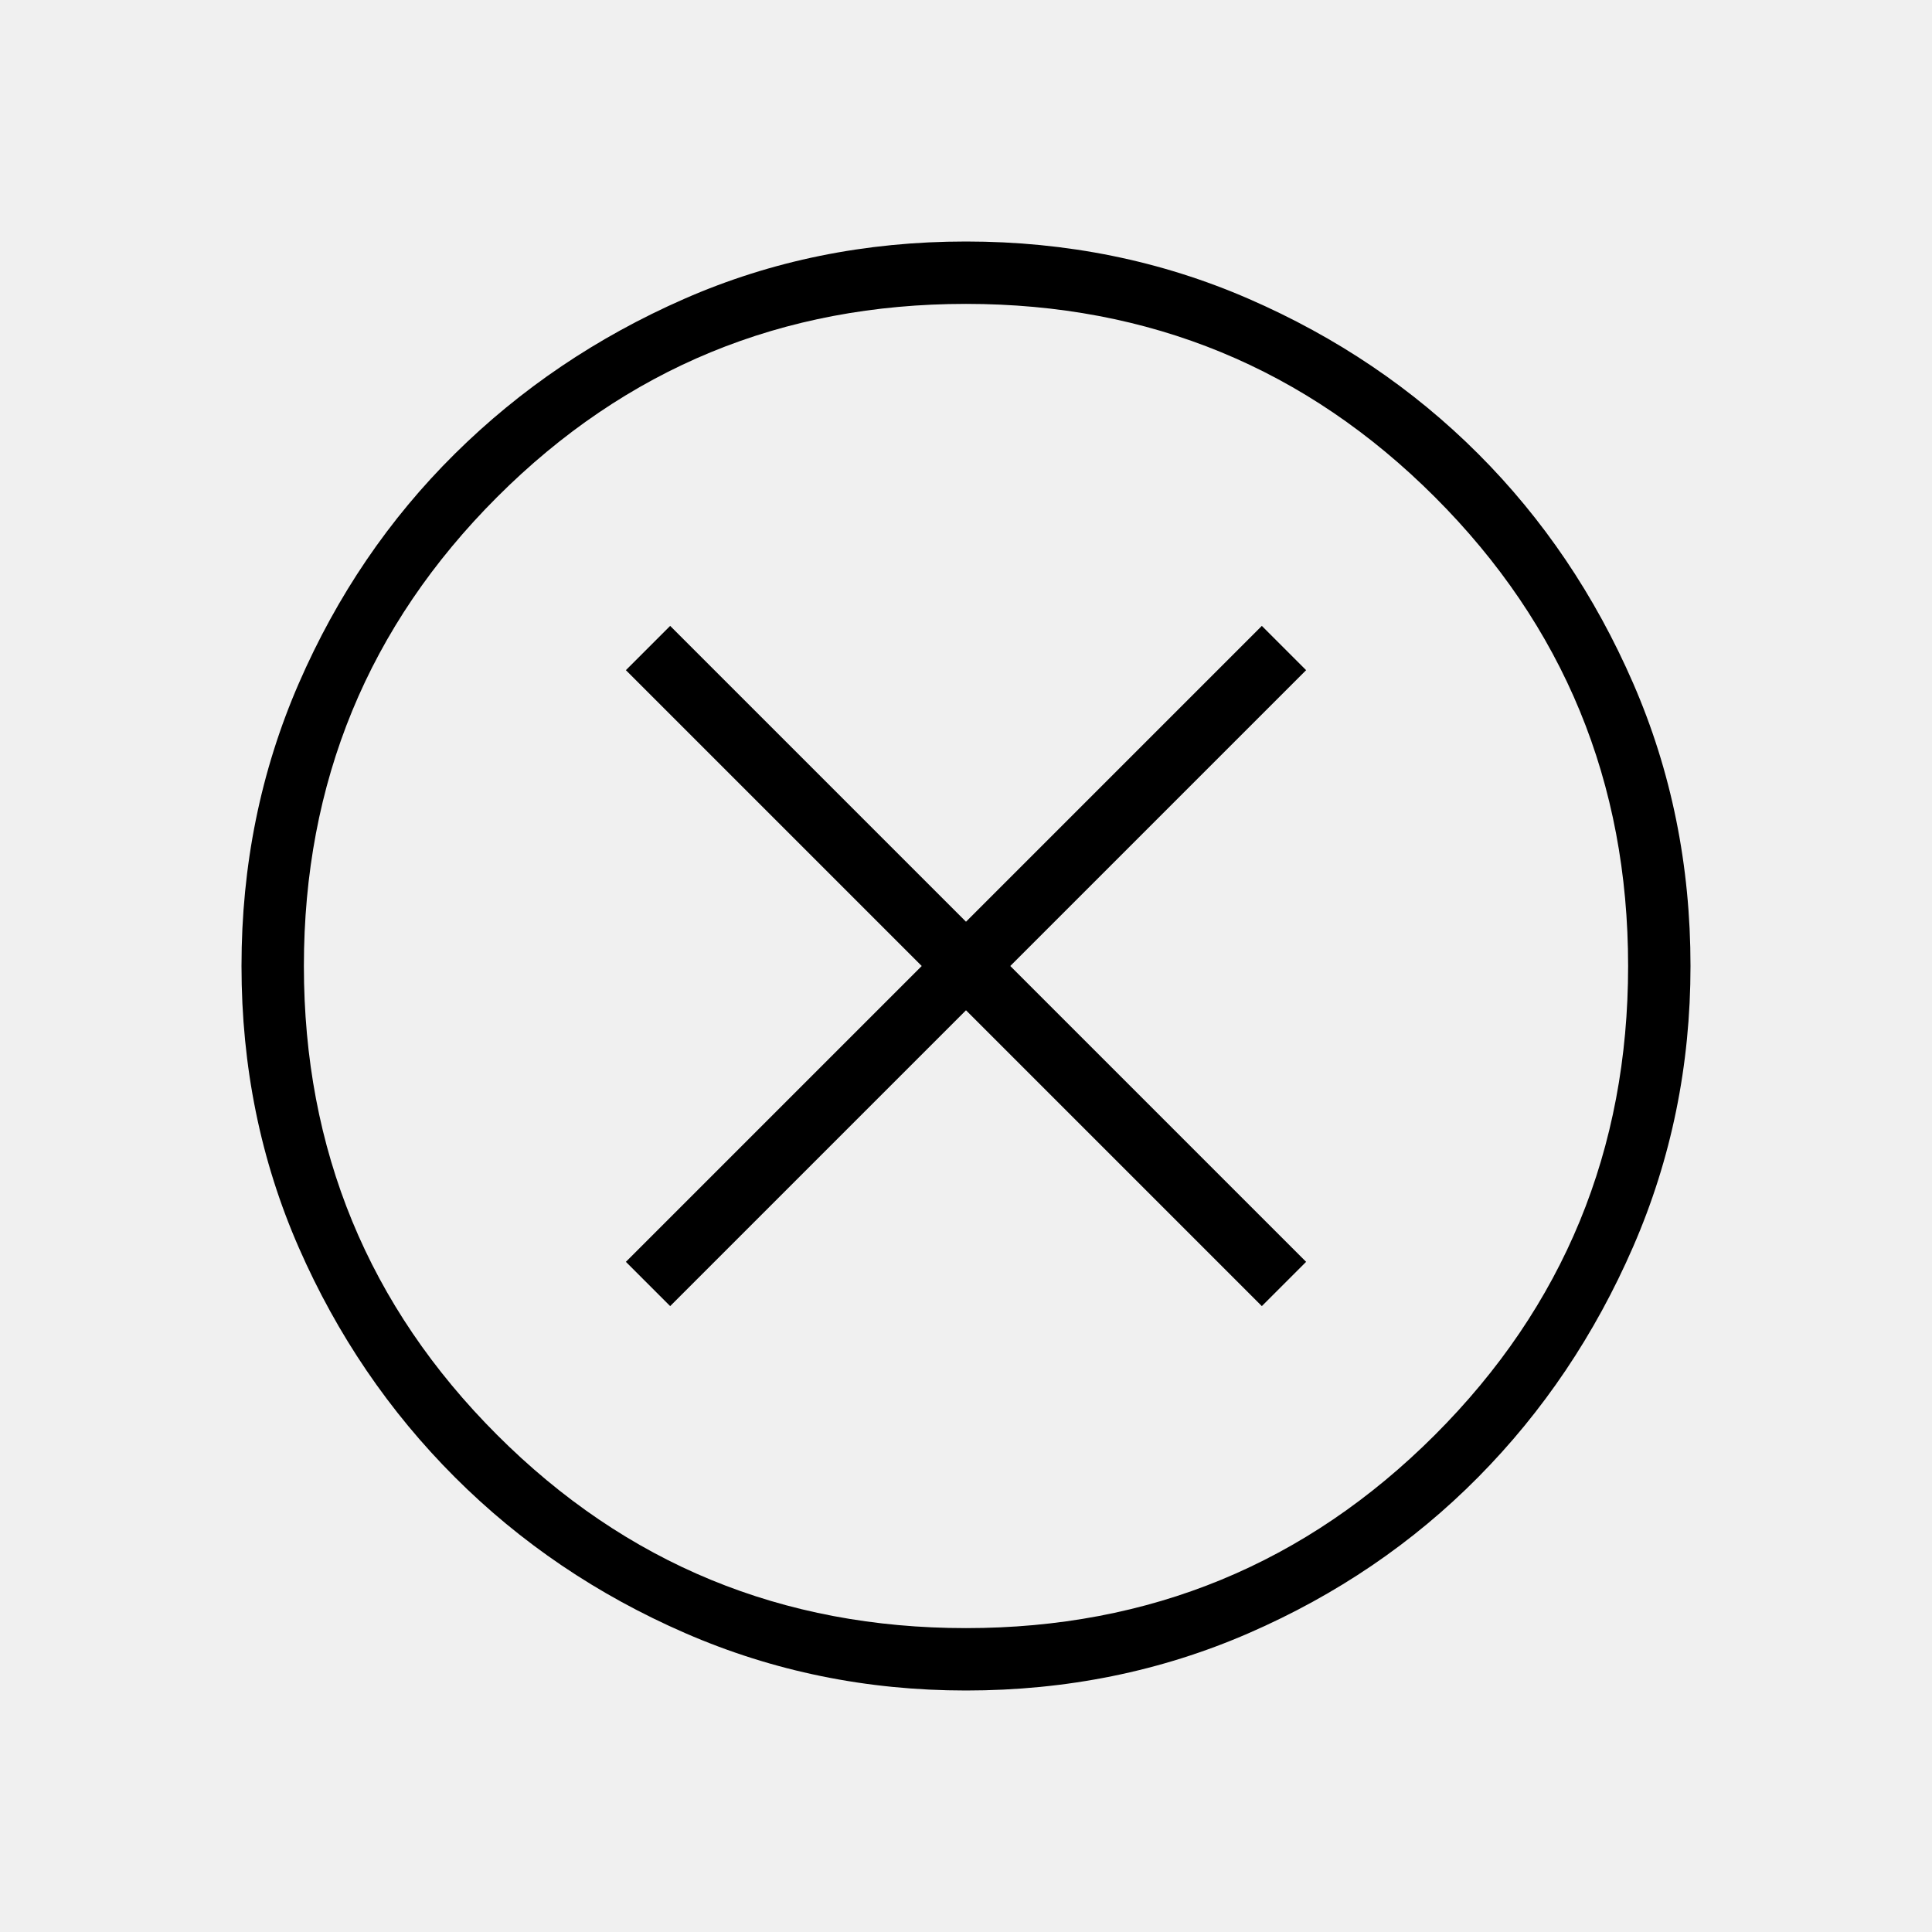
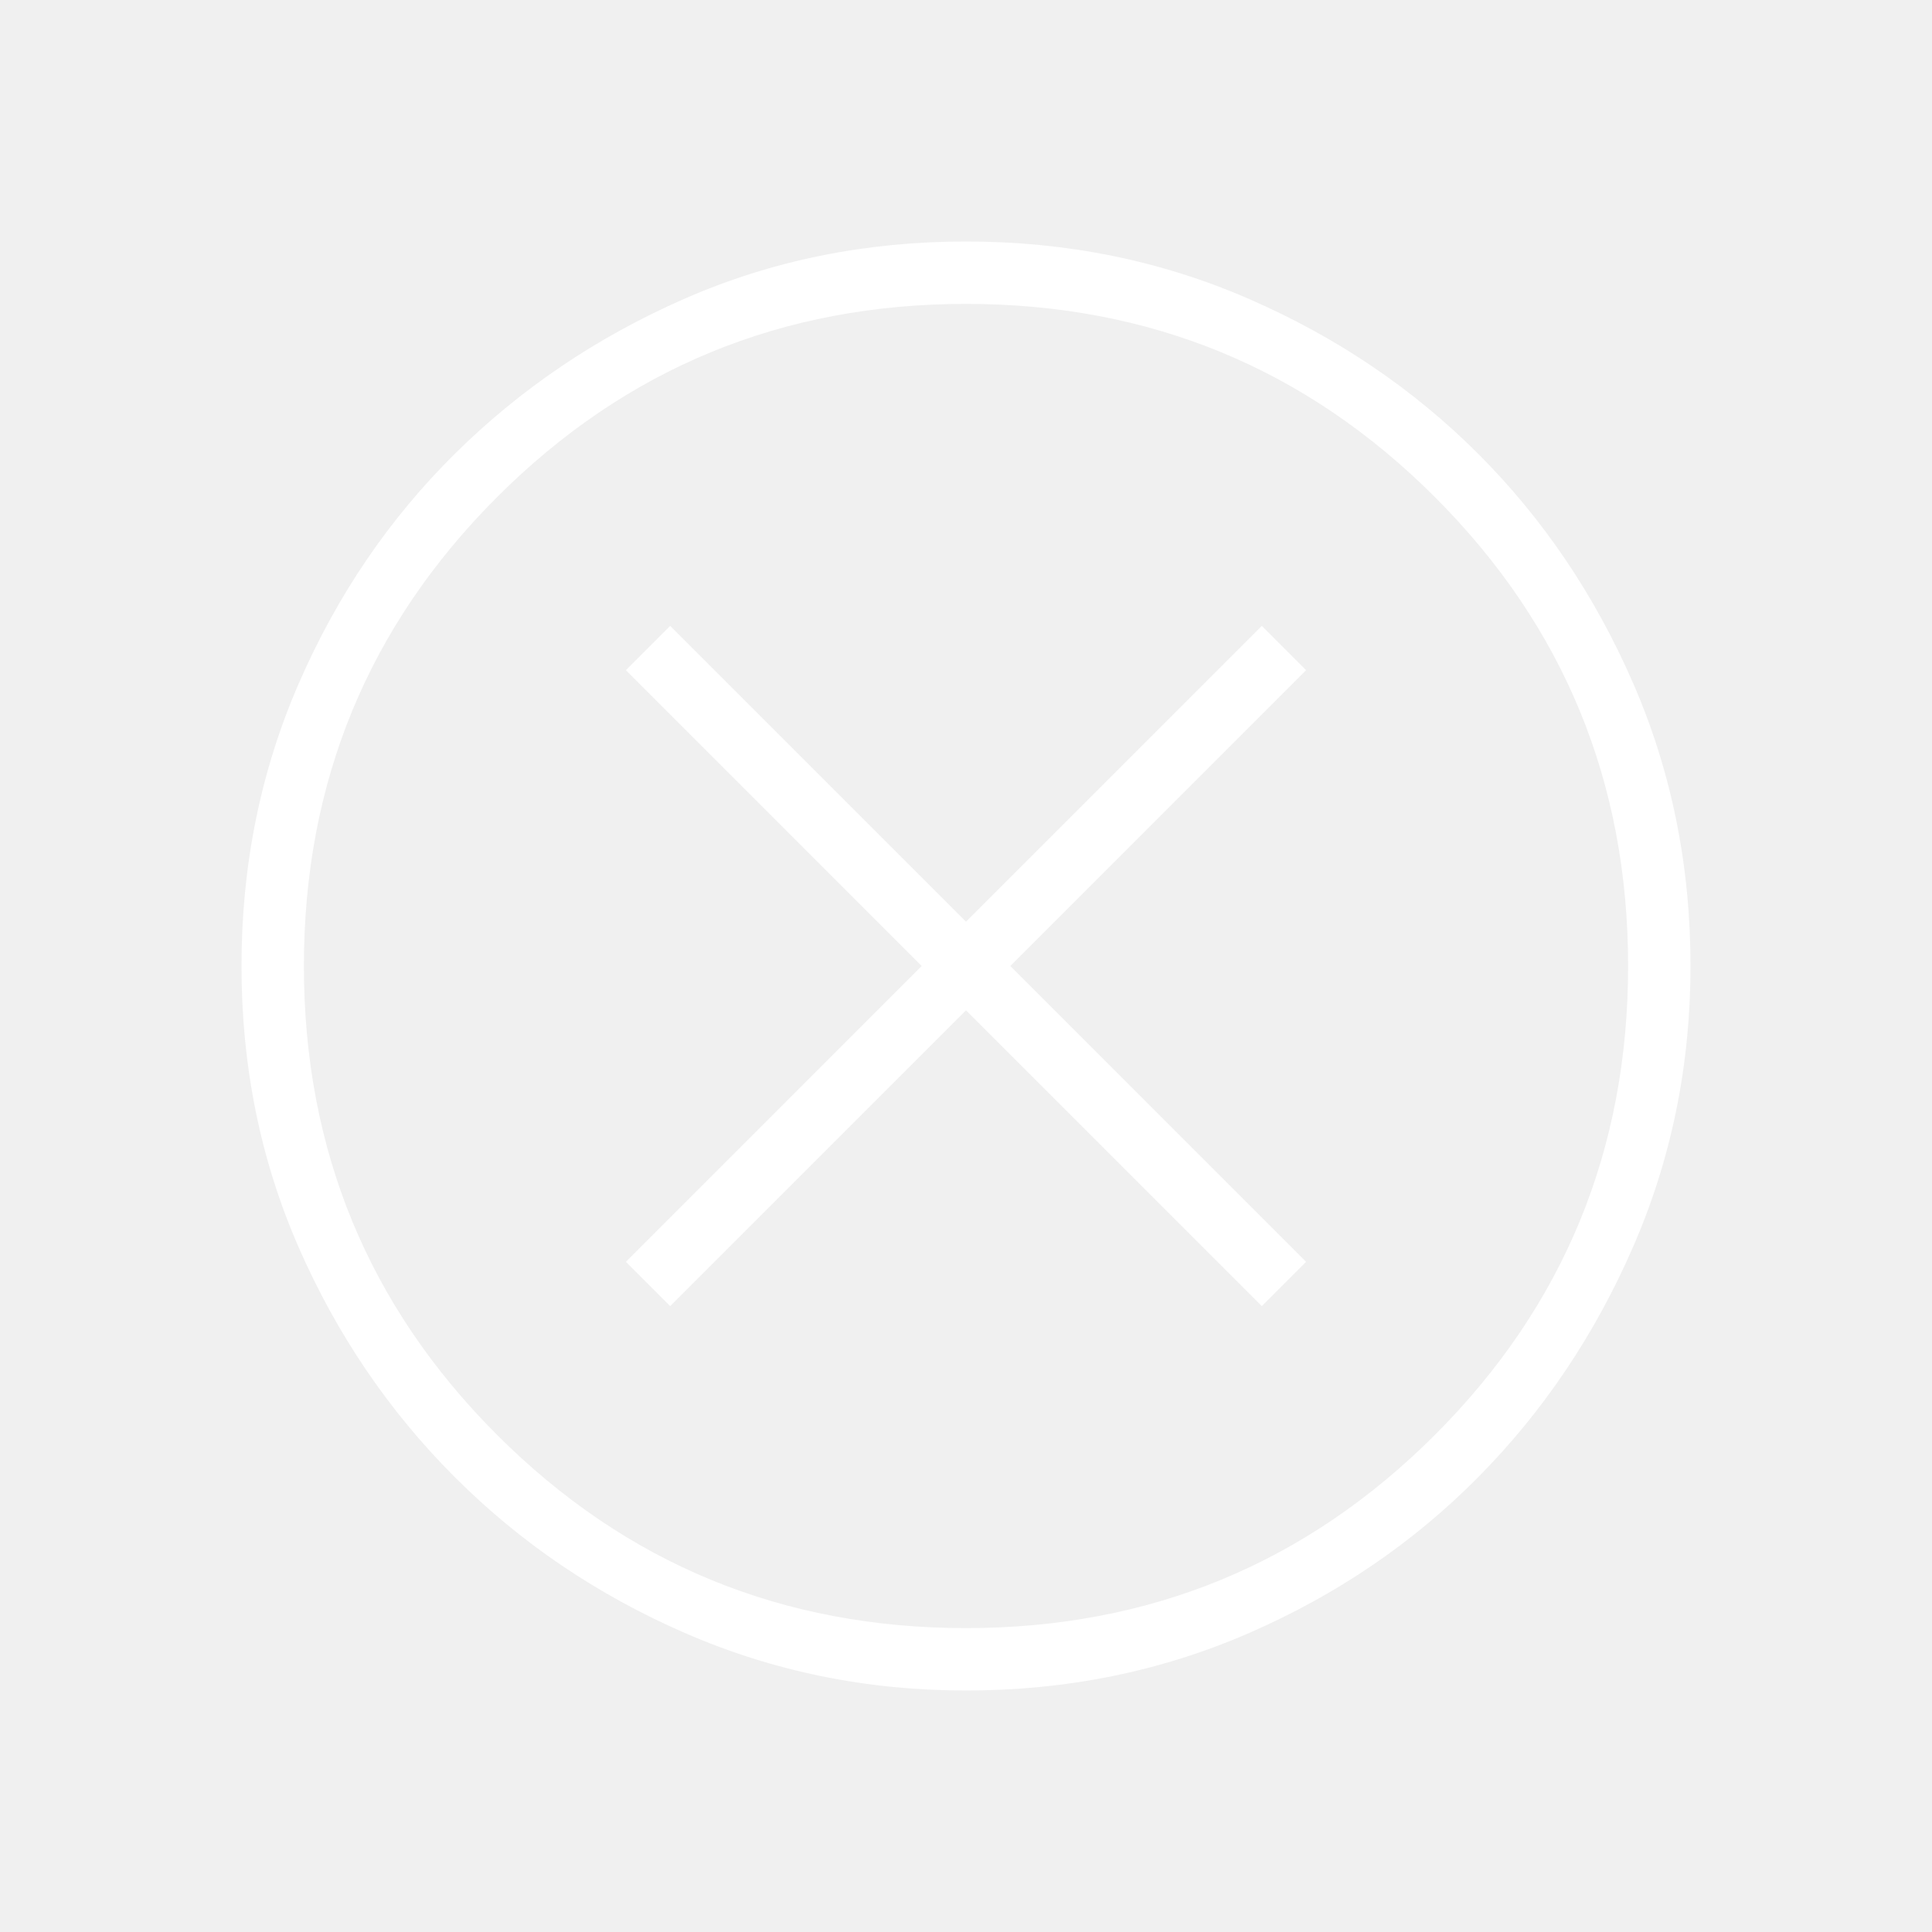
<svg xmlns="http://www.w3.org/2000/svg" height="48" width="48">
-   <path d="M16.65 32.45 24 25.1l7.35 7.35 1.1-1.1L25.1 24l7.35-7.35-1.1-1.1L24 22.9l-7.35-7.35-1.1 1.1L22.9 24l-7.35 7.35ZM24 42q-3.7 0-6.975-1.425Q13.75 39.15 11.3 36.7 8.85 34.25 7.425 31 6 27.75 6 24t1.425-7.025q1.425-3.275 3.875-5.7 2.45-2.425 5.7-3.85Q20.25 6 24 6t7.025 1.425q3.275 1.425 5.7 3.85 2.425 2.425 3.85 5.7Q42 20.25 42 24q0 3.7-1.425 6.975-1.425 3.275-3.85 5.725-2.425 2.45-5.7 3.875Q27.75 42 24 42Zm0-1.55q6.85 0 11.65-4.8 4.8-4.8 4.8-11.65 0-6.85-4.8-11.65-4.8-4.8-11.65-4.8-6.85 0-11.65 4.8-4.8 4.8-4.8 11.65 0 6.85 4.8 11.65 4.8 4.8 11.65 4.8ZM24 24Z" />
+   <path fill="#fff" d="M16.65 32.45 24 25.1l7.35 7.35 1.1-1.1L25.1 24l7.35-7.35-1.1-1.1L24 22.9l-7.35-7.35-1.1 1.1L22.9 24l-7.35 7.35ZM24 42q-3.7 0-6.975-1.425Q13.75 39.15 11.3 36.7 8.85 34.25 7.425 31 6 27.75 6 24t1.425-7.025q1.425-3.275 3.875-5.7 2.45-2.425 5.7-3.85Q20.25 6 24 6t7.025 1.425q3.275 1.425 5.7 3.85 2.425 2.425 3.85 5.7Q42 20.25 42 24q0 3.7-1.425 6.975-1.425 3.275-3.85 5.725-2.425 2.45-5.7 3.875Q27.75 42 24 42Zm0-1.55q6.85 0 11.65-4.8 4.8-4.8 4.8-11.65 0-6.85-4.8-11.65-4.8-4.8-11.65-4.8-6.85 0-11.65 4.8-4.8 4.8-4.8 11.65 0 6.85 4.8 11.65 4.8 4.8 11.65 4.8ZM24 24Z" />
</svg>
